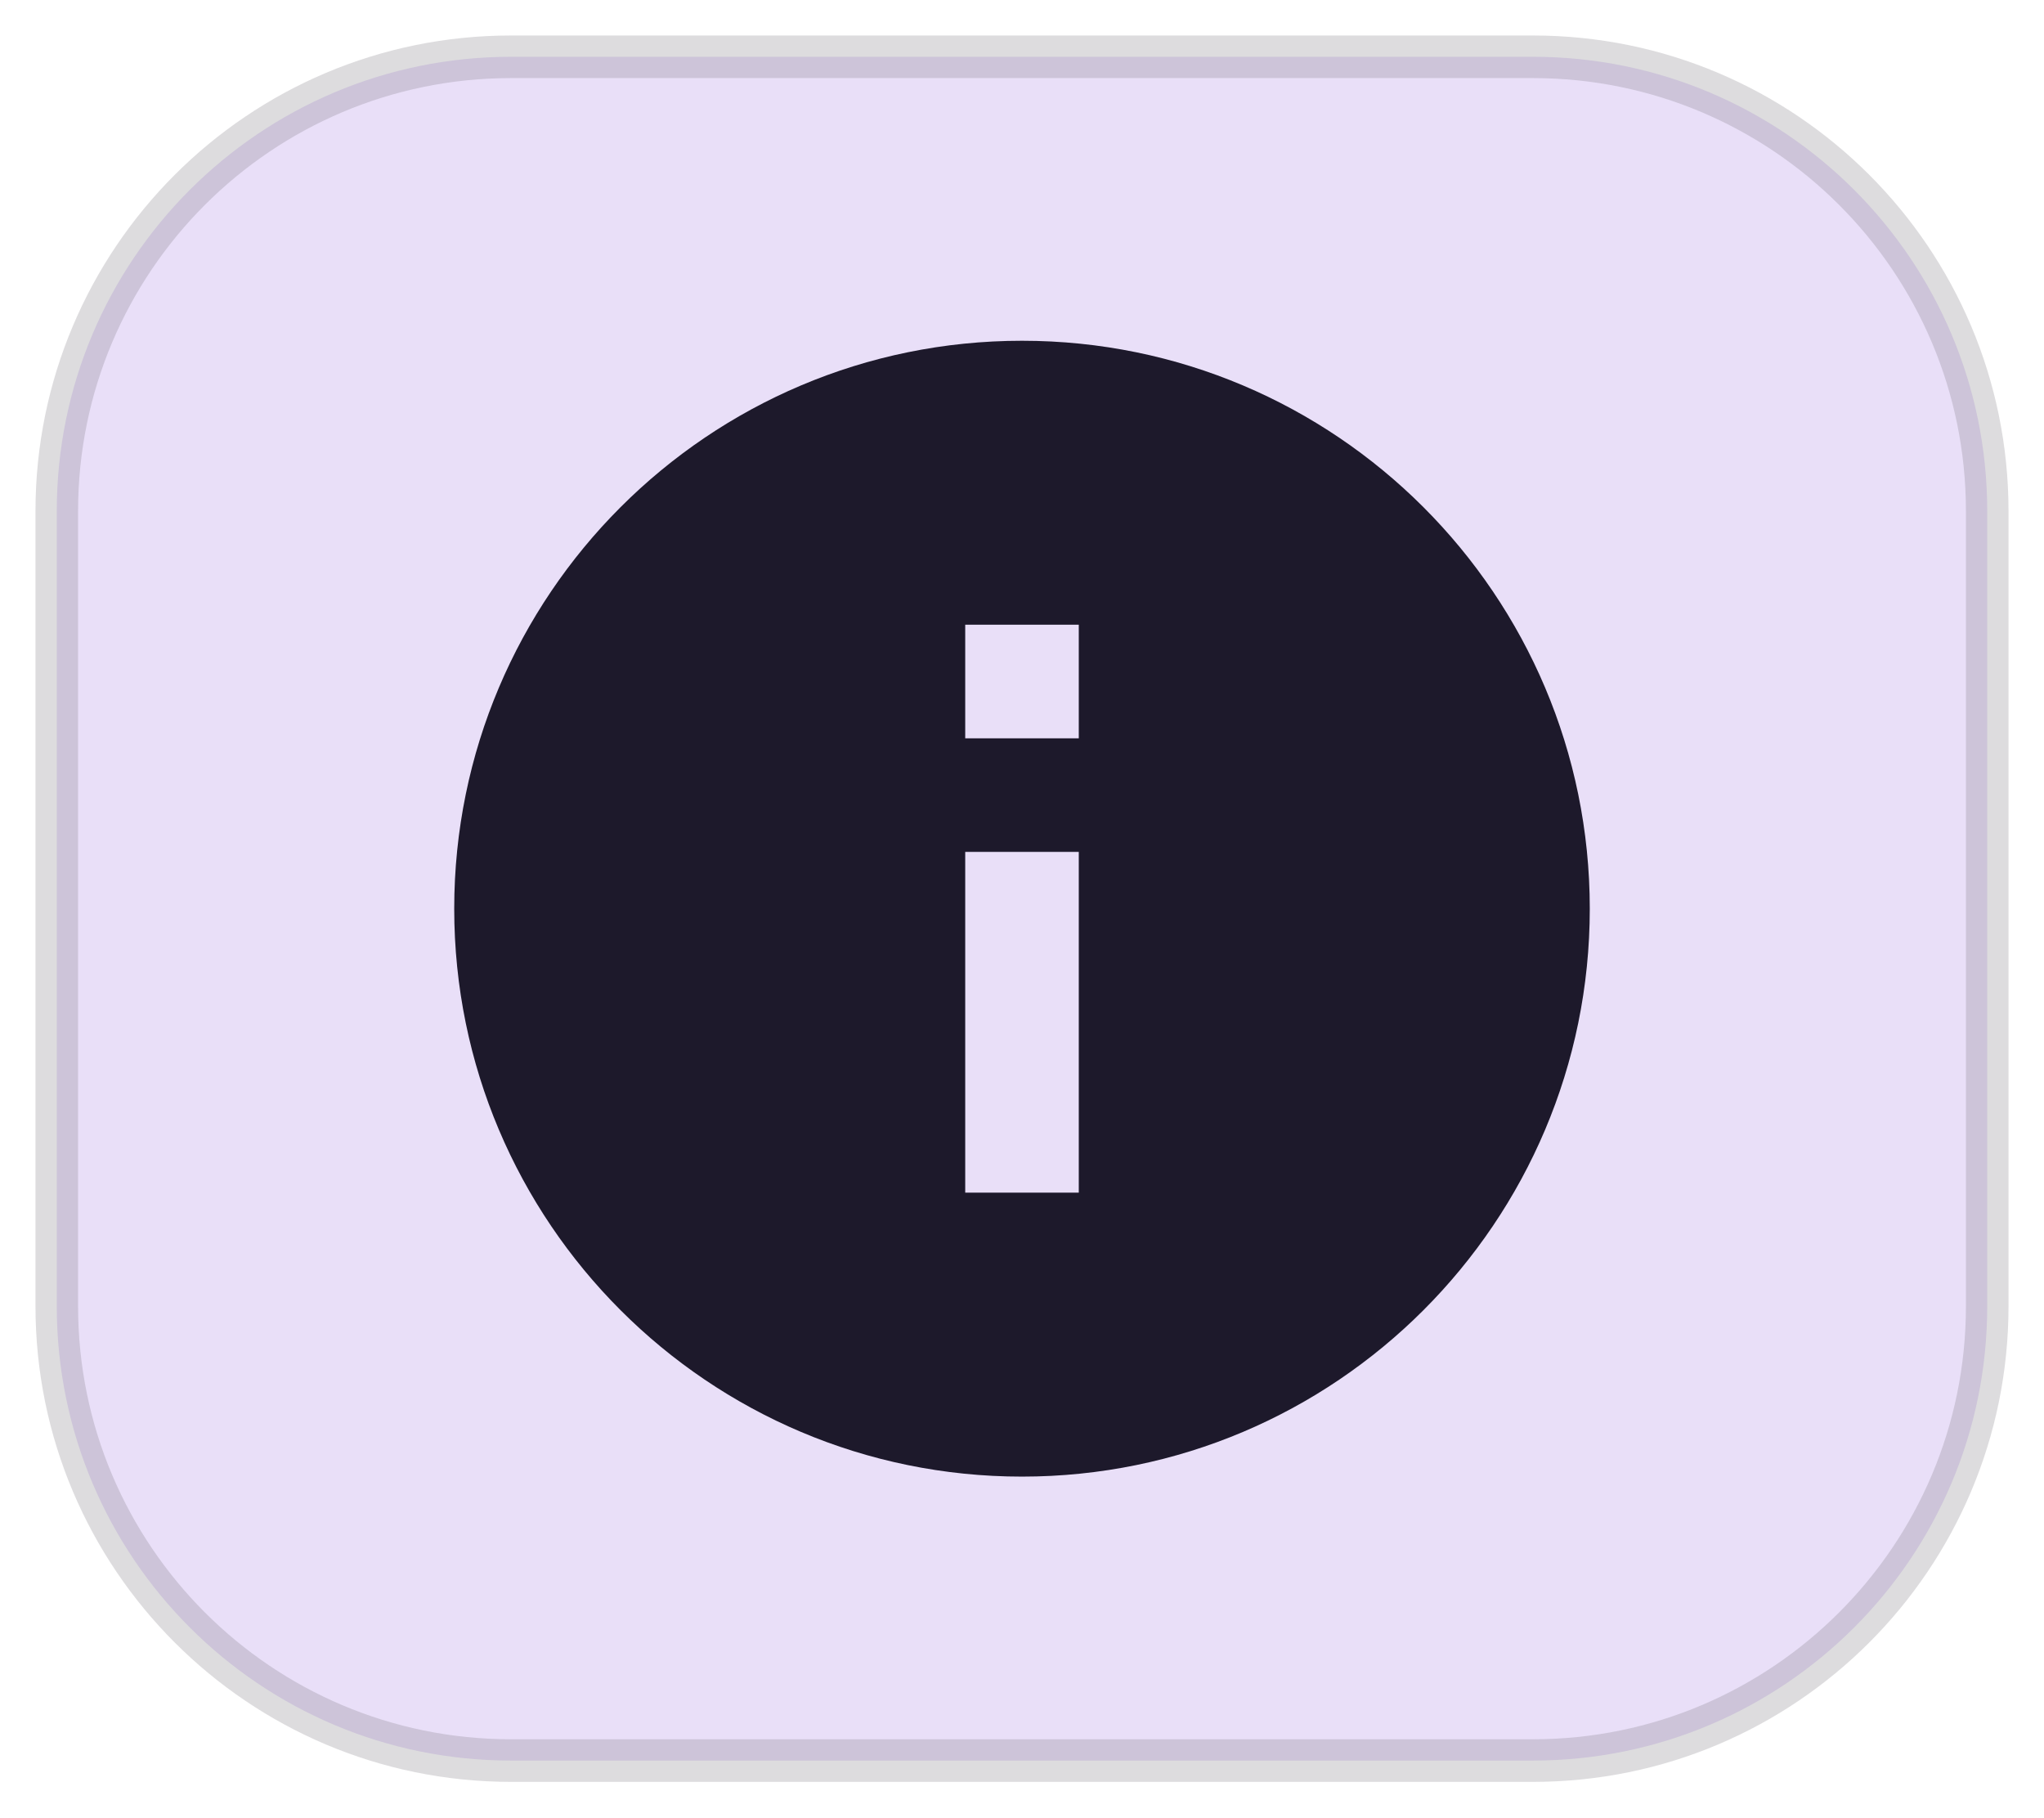
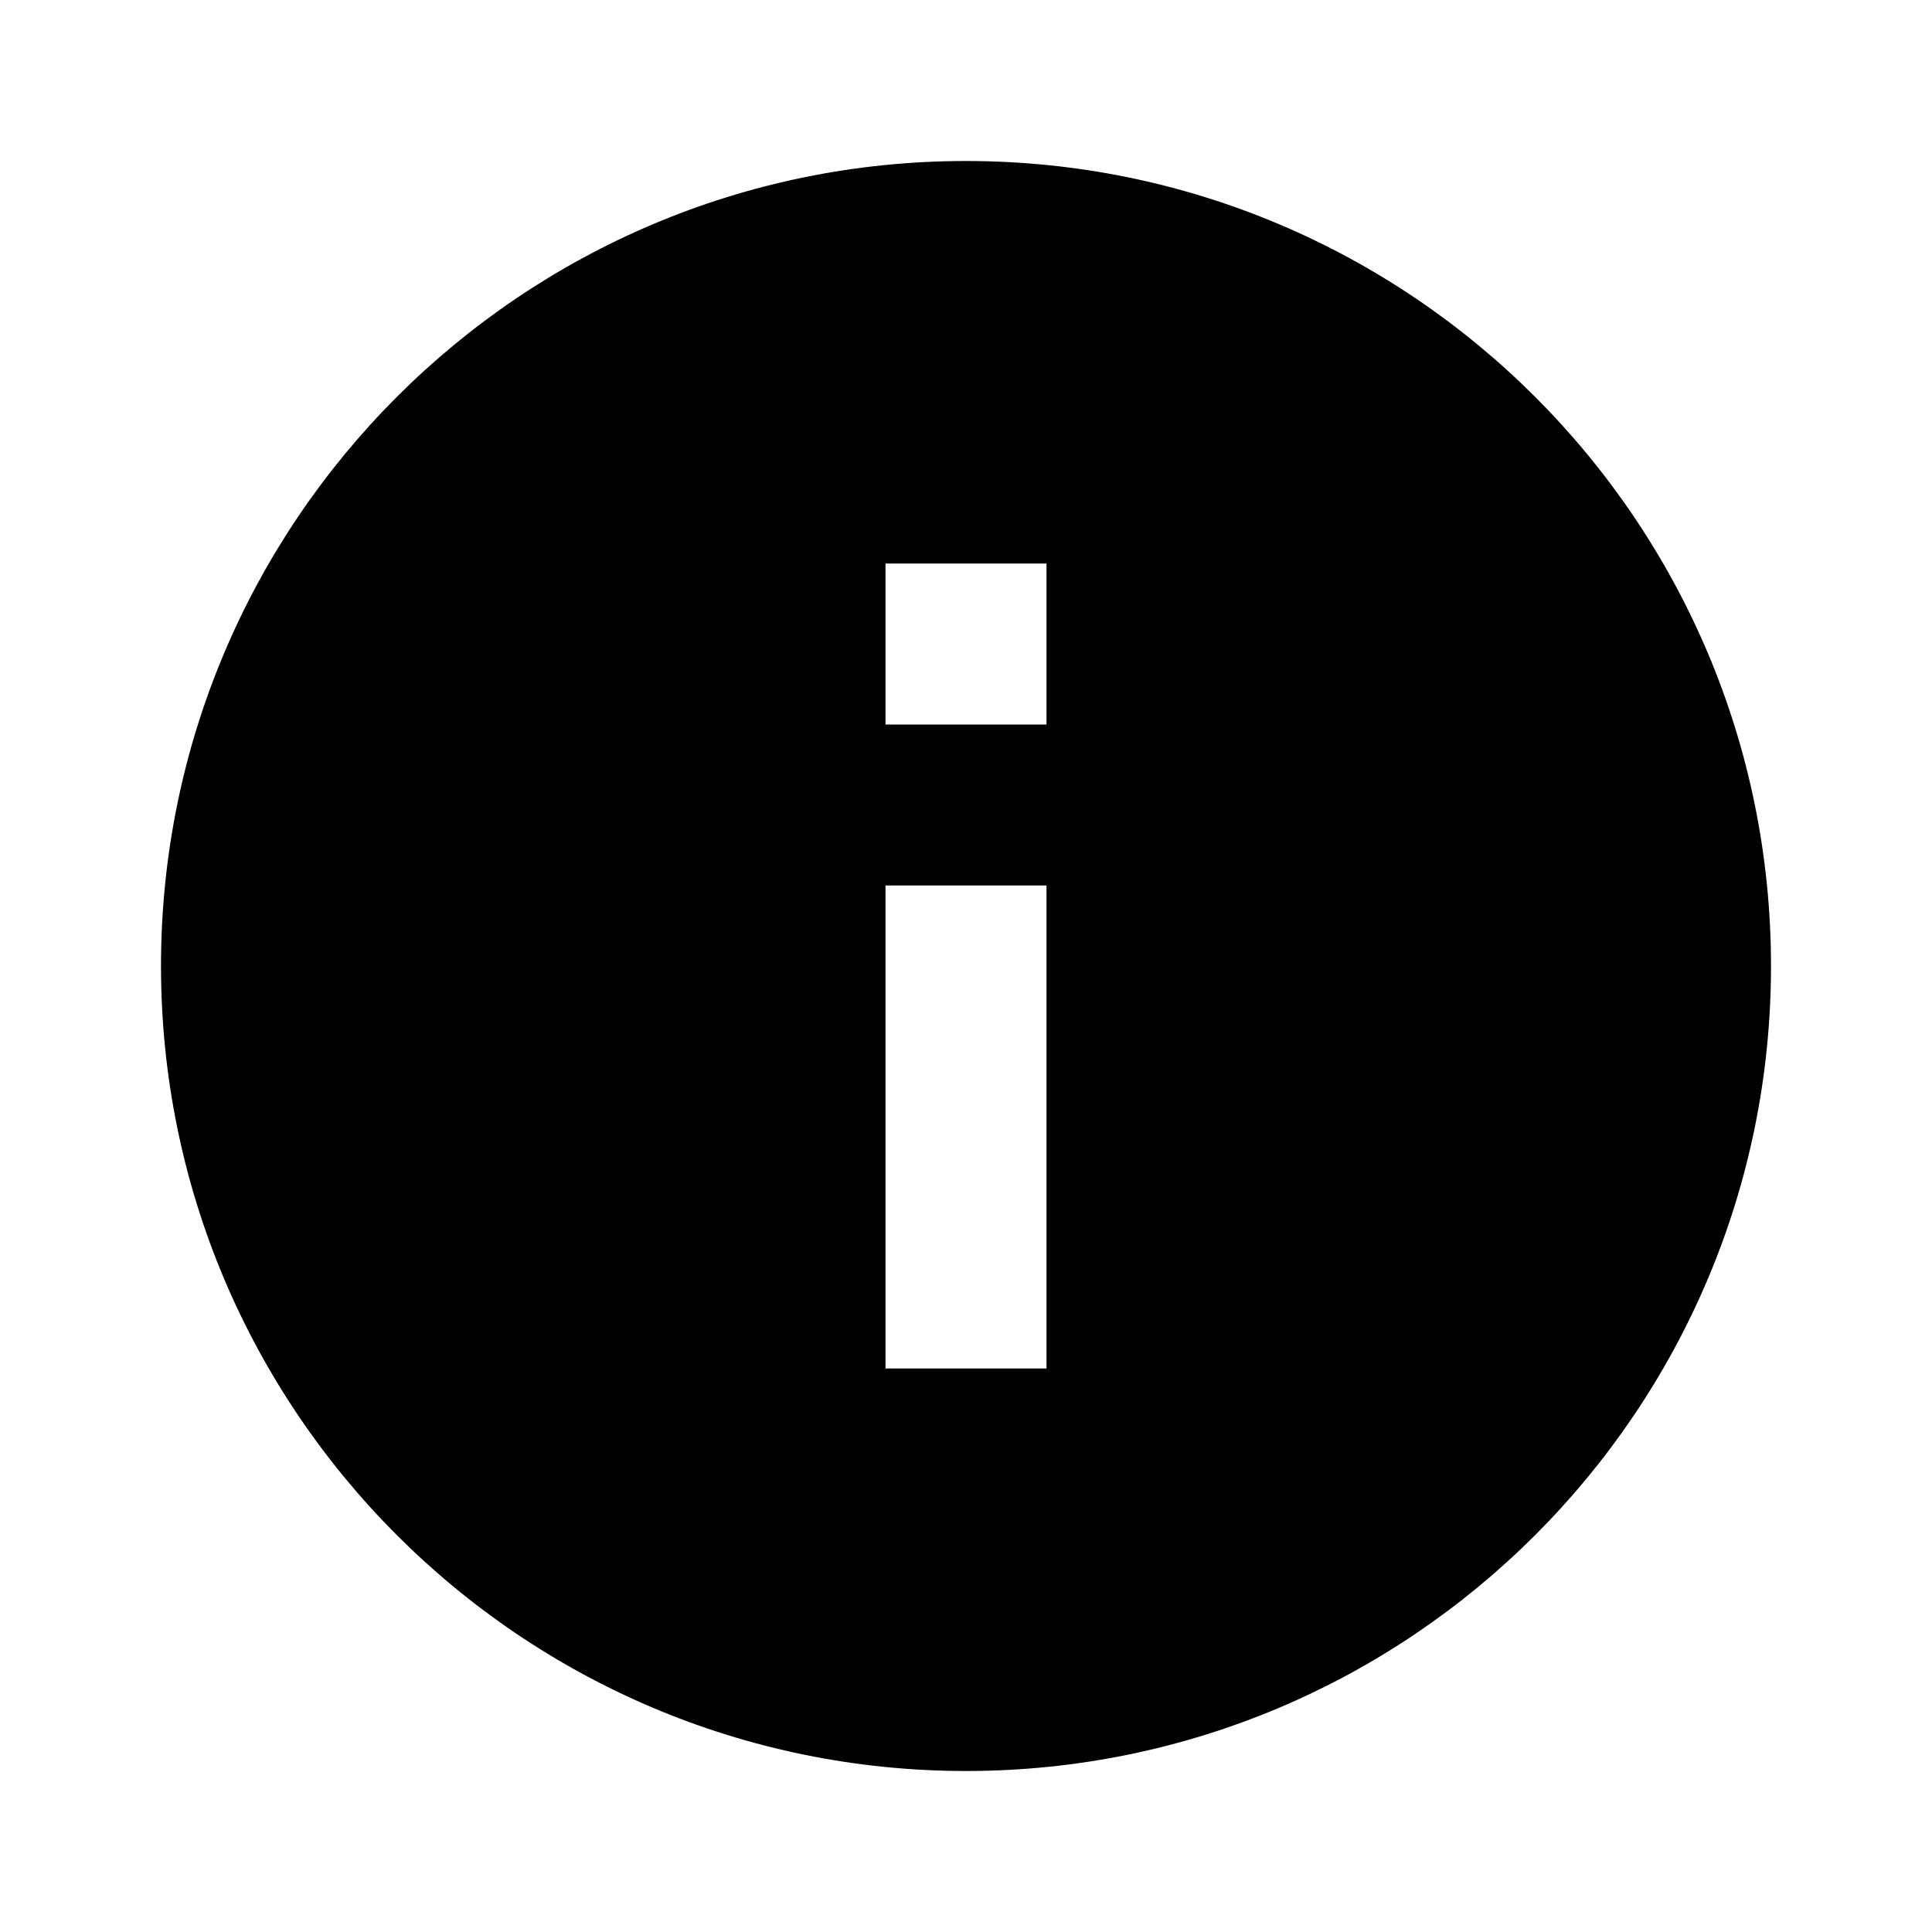
- <svg xmlns="http://www.w3.org/2000/svg" width="36" height="32" viewBox="0 0 36 32">
-   <rect x="1" y="1" width="34" height="30" rx="8" ry="8" fill="#E8DEF8" fill-opacity="0.95" stroke="#79747E" stroke-opacity="0.25" stroke-width="0.75" />
-   <g transform="translate(6, 4)">
-     <path fill="#1D192B" d="M12 2C6.48 2 2 6.48 2 12s4.48 10 10 10 10-4.48 10-10S17.52 2 12 2zm1 15h-2v-6h2v6zm0-8h-2V7h2v2z" />
-   </g>
+ <svg xmlns="http://www.w3.org/2000/svg" width="24" height="24" viewBox="0 0 24 24">
+   <path fill="#000000" d="M12 2C6.48 2 2 6.48 2 12s4.48 10 10 10 10-4.48 10-10S17.52 2 12 2zm1 15h-2v-6h2v6zm0-8h-2V7h2v2z" />
</svg>
